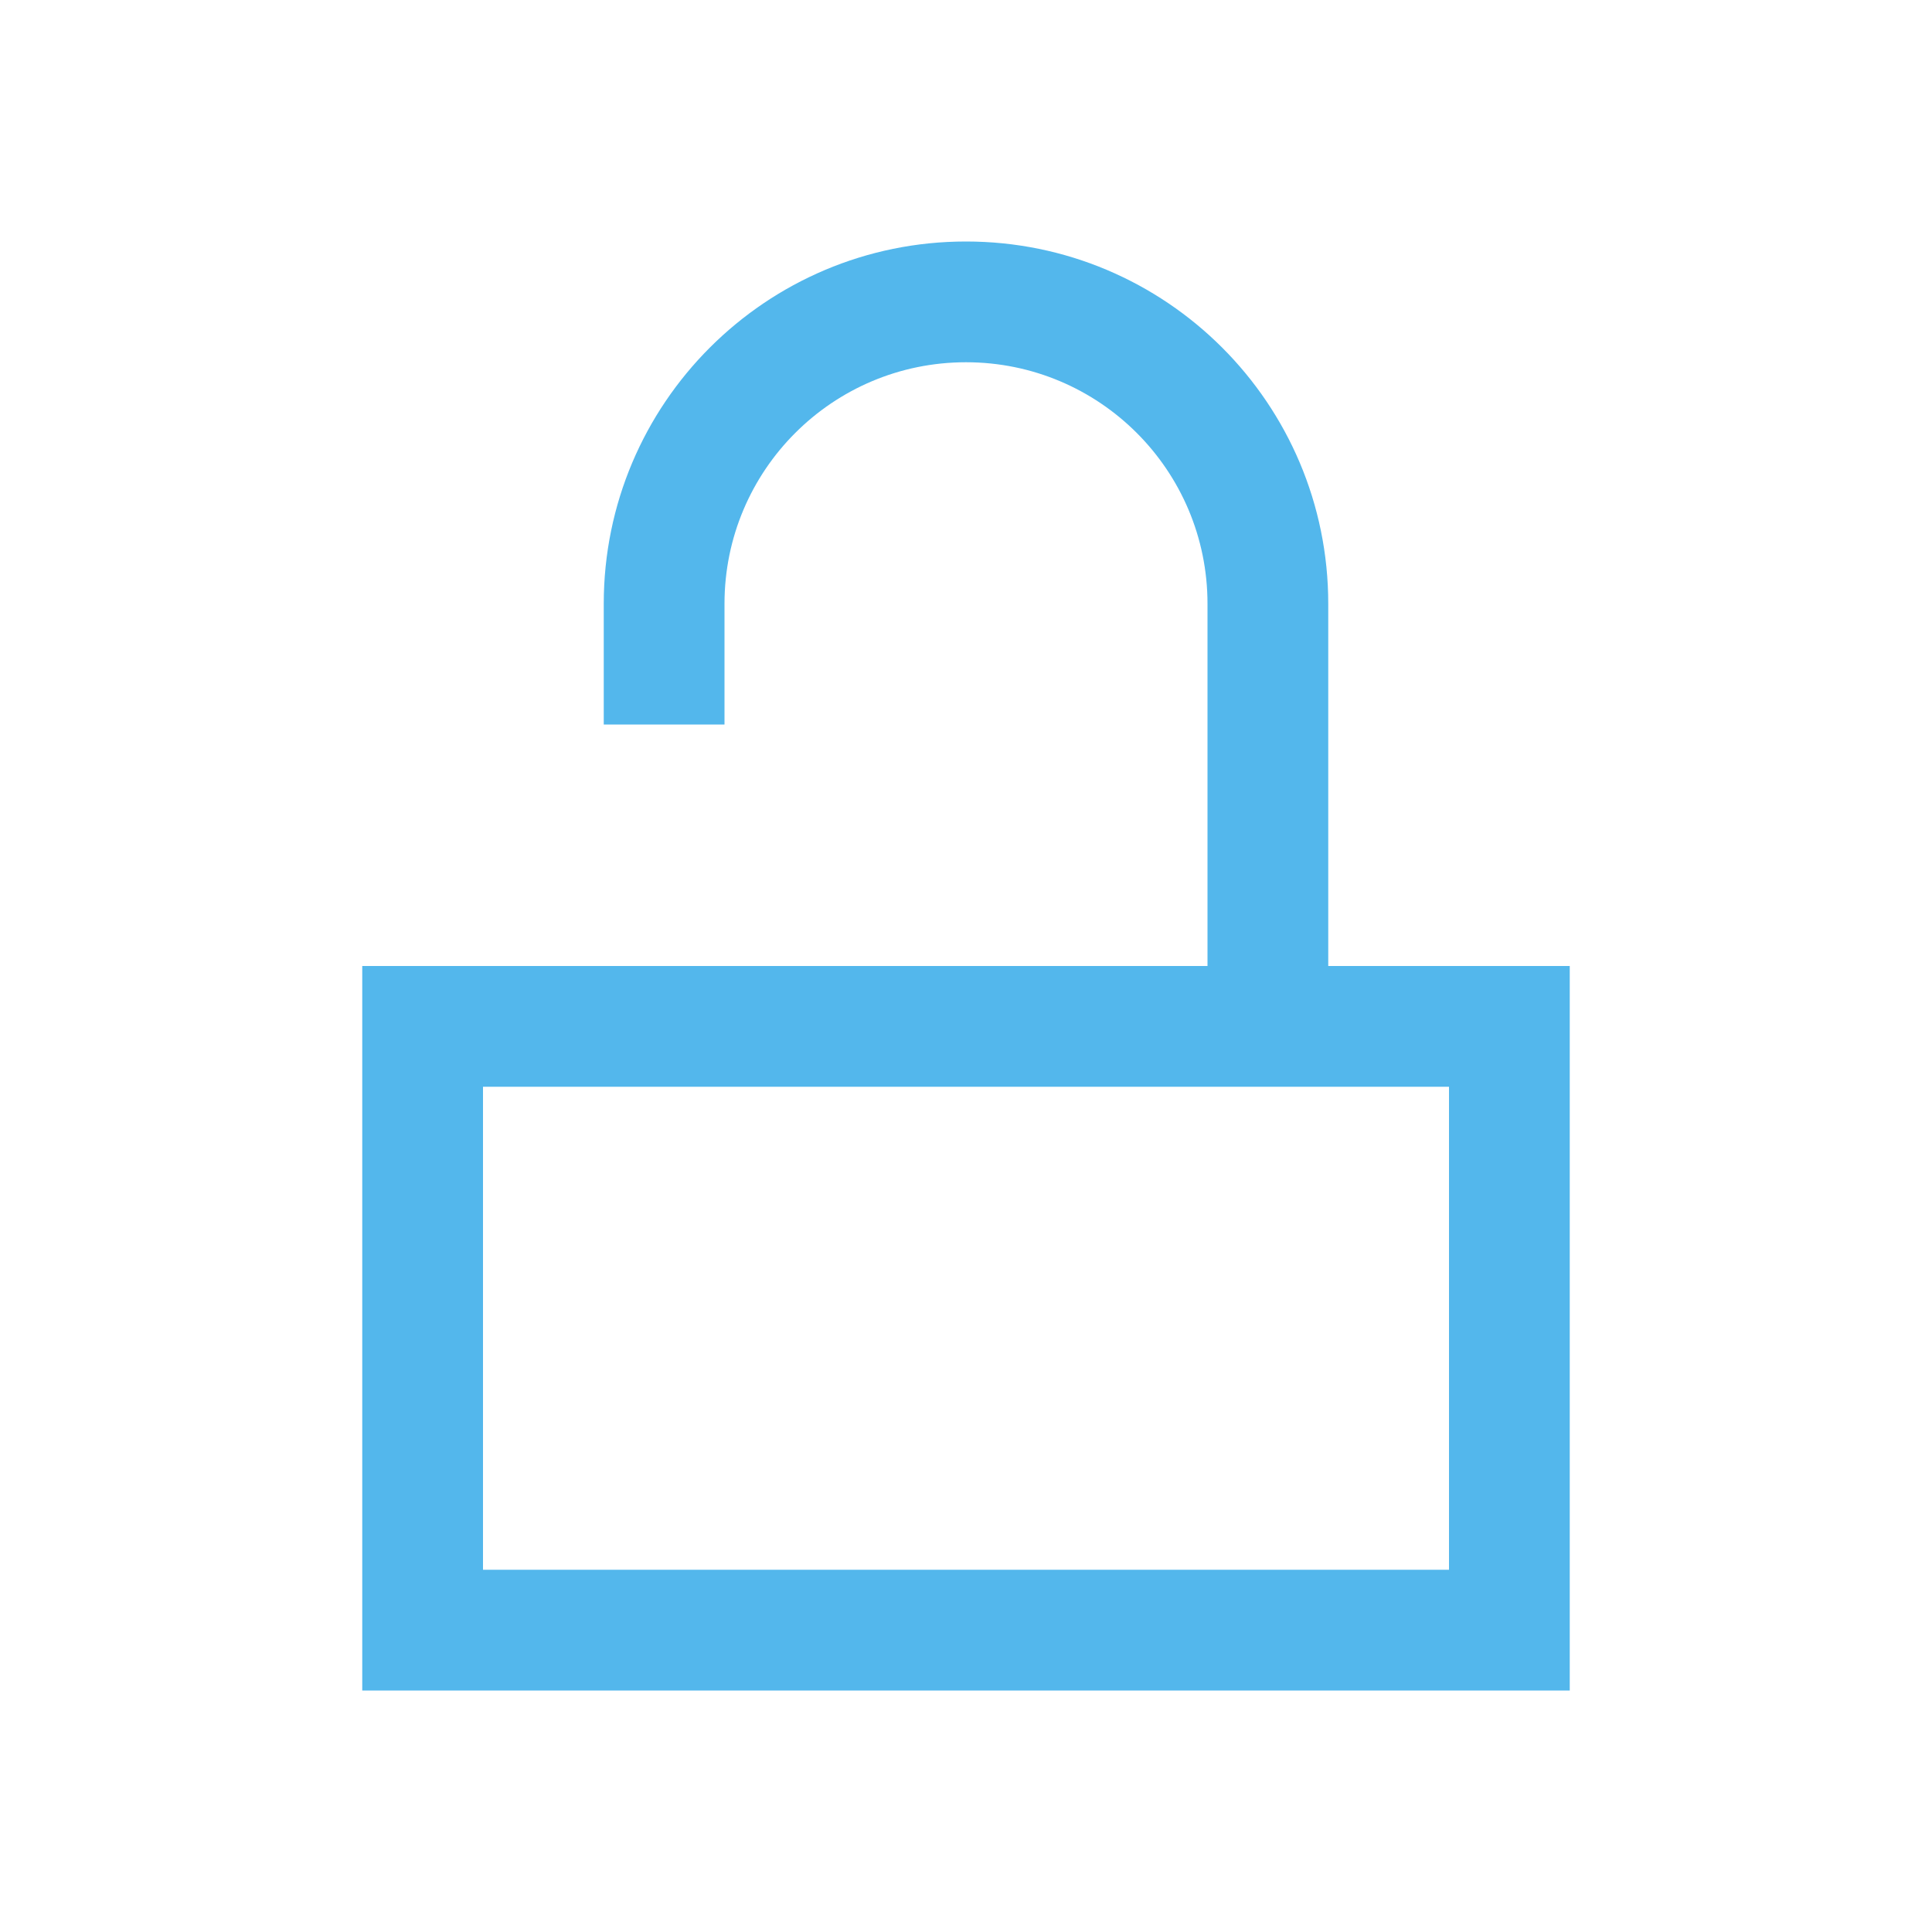
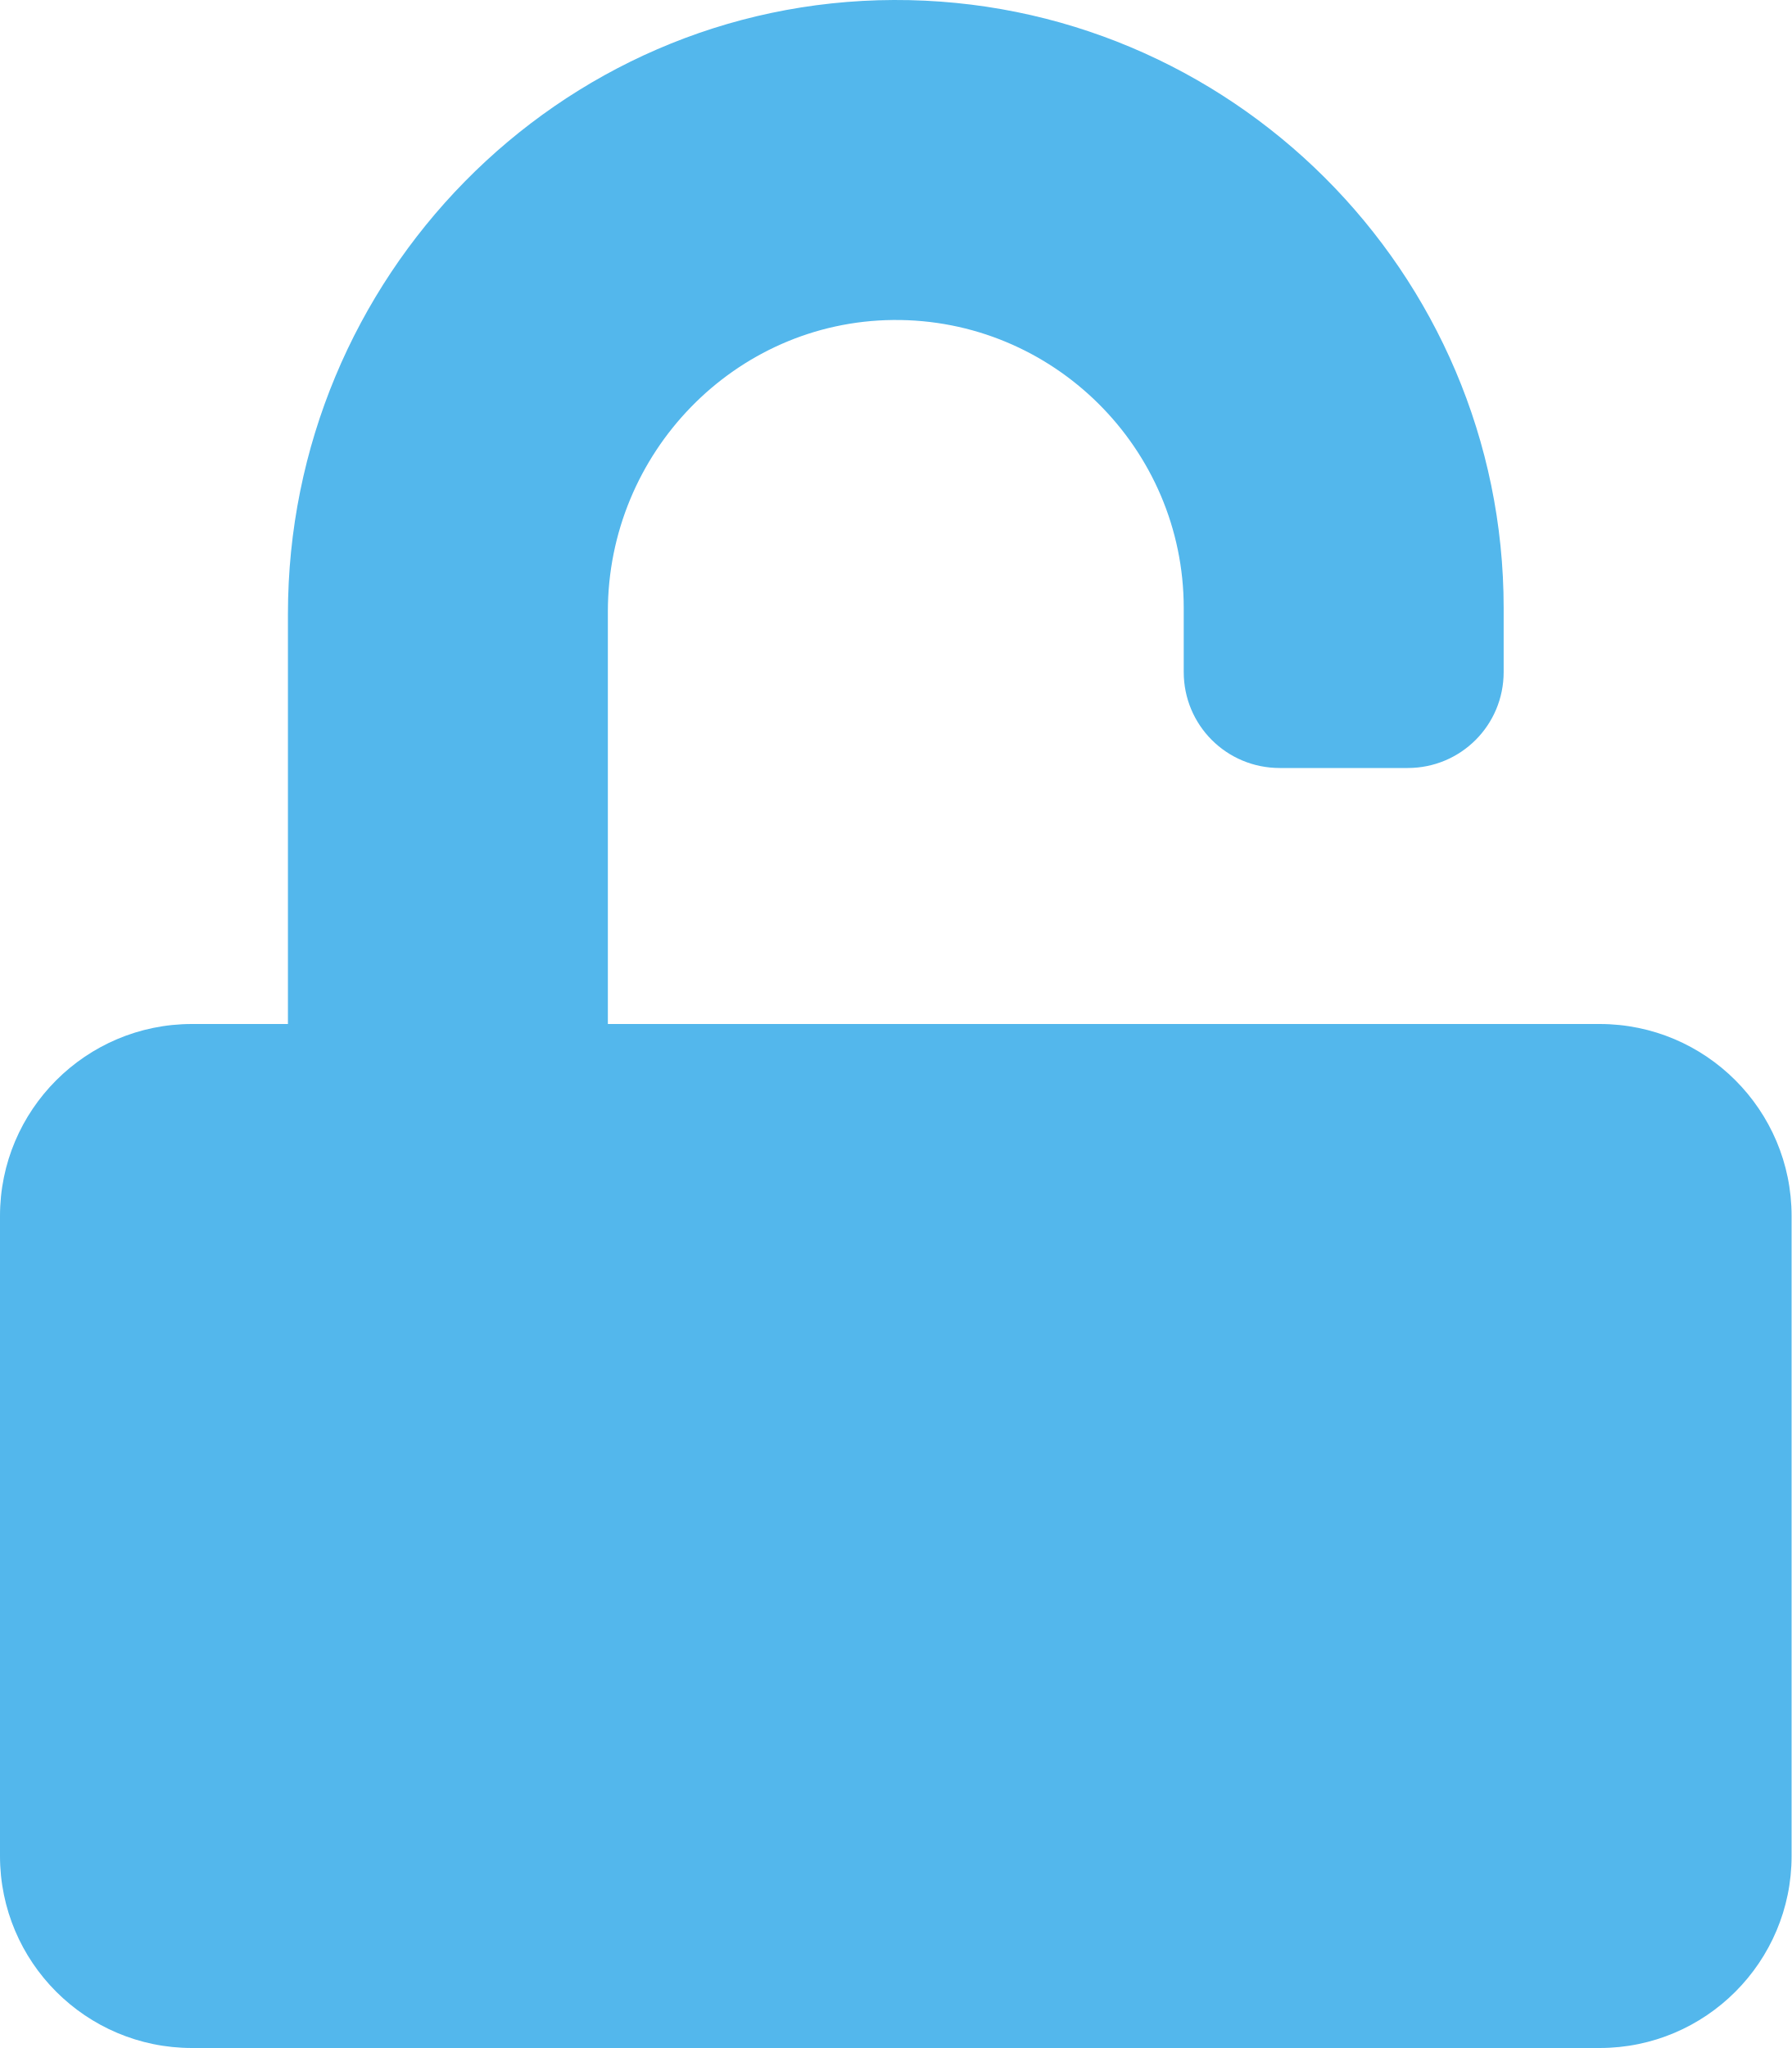
- <svg xmlns="http://www.w3.org/2000/svg" viewBox="0 0 16 16">
-   <path style="" d="M 8 2 C 6.343 2 5 3.343 5 5 L 5 6 L 6 6 L 6 5 C 6 3.895 6.895 3 8 3 C 9.105 3 10 3.895 10 5 L 10 8 L 7 8 L 6 8 L 5 8 L 3 8 L 3 14 L 13 14 L 13 8 L 11 8 L 11 5 C 11 3.343 9.657 2 8 2 z M 4 9 L 12 9 L 12 13 L 4 13 L 4 9 z " class="ColorScheme-Text" color="#53b7ec" fill="#53b7ec" />
+ <svg xmlns="http://www.w3.org/2000/svg" aria-hidden="true" focusable="false" data-prefix="fas" data-icon="unlock" role="img" viewBox="0 0 448 512" class="svg-inline--fa fa-unlock fa-w-14 fa-9x">
+   <path color="#53b7ec" fill="#53b7ec" d="M400 256H152V152.9c0-39.6 31.7-72.5 71.3-72.9 40-.4 72.7 32.1 72.7 72v16c0 13.3 10.7 24 24 24h32c13.3 0 24-10.7 24-24v-16C376 68 307.5-.3 223.5 0 139.5.3 72 69.5 72 153.5V256H48c-26.5 0-48 21.5-48 48v160c0 26.5 21.5 48 48 48h352c26.5 0 48-21.5 48-48V304c0-26.5-21.5-48-48-48z" class="" />
</svg>
